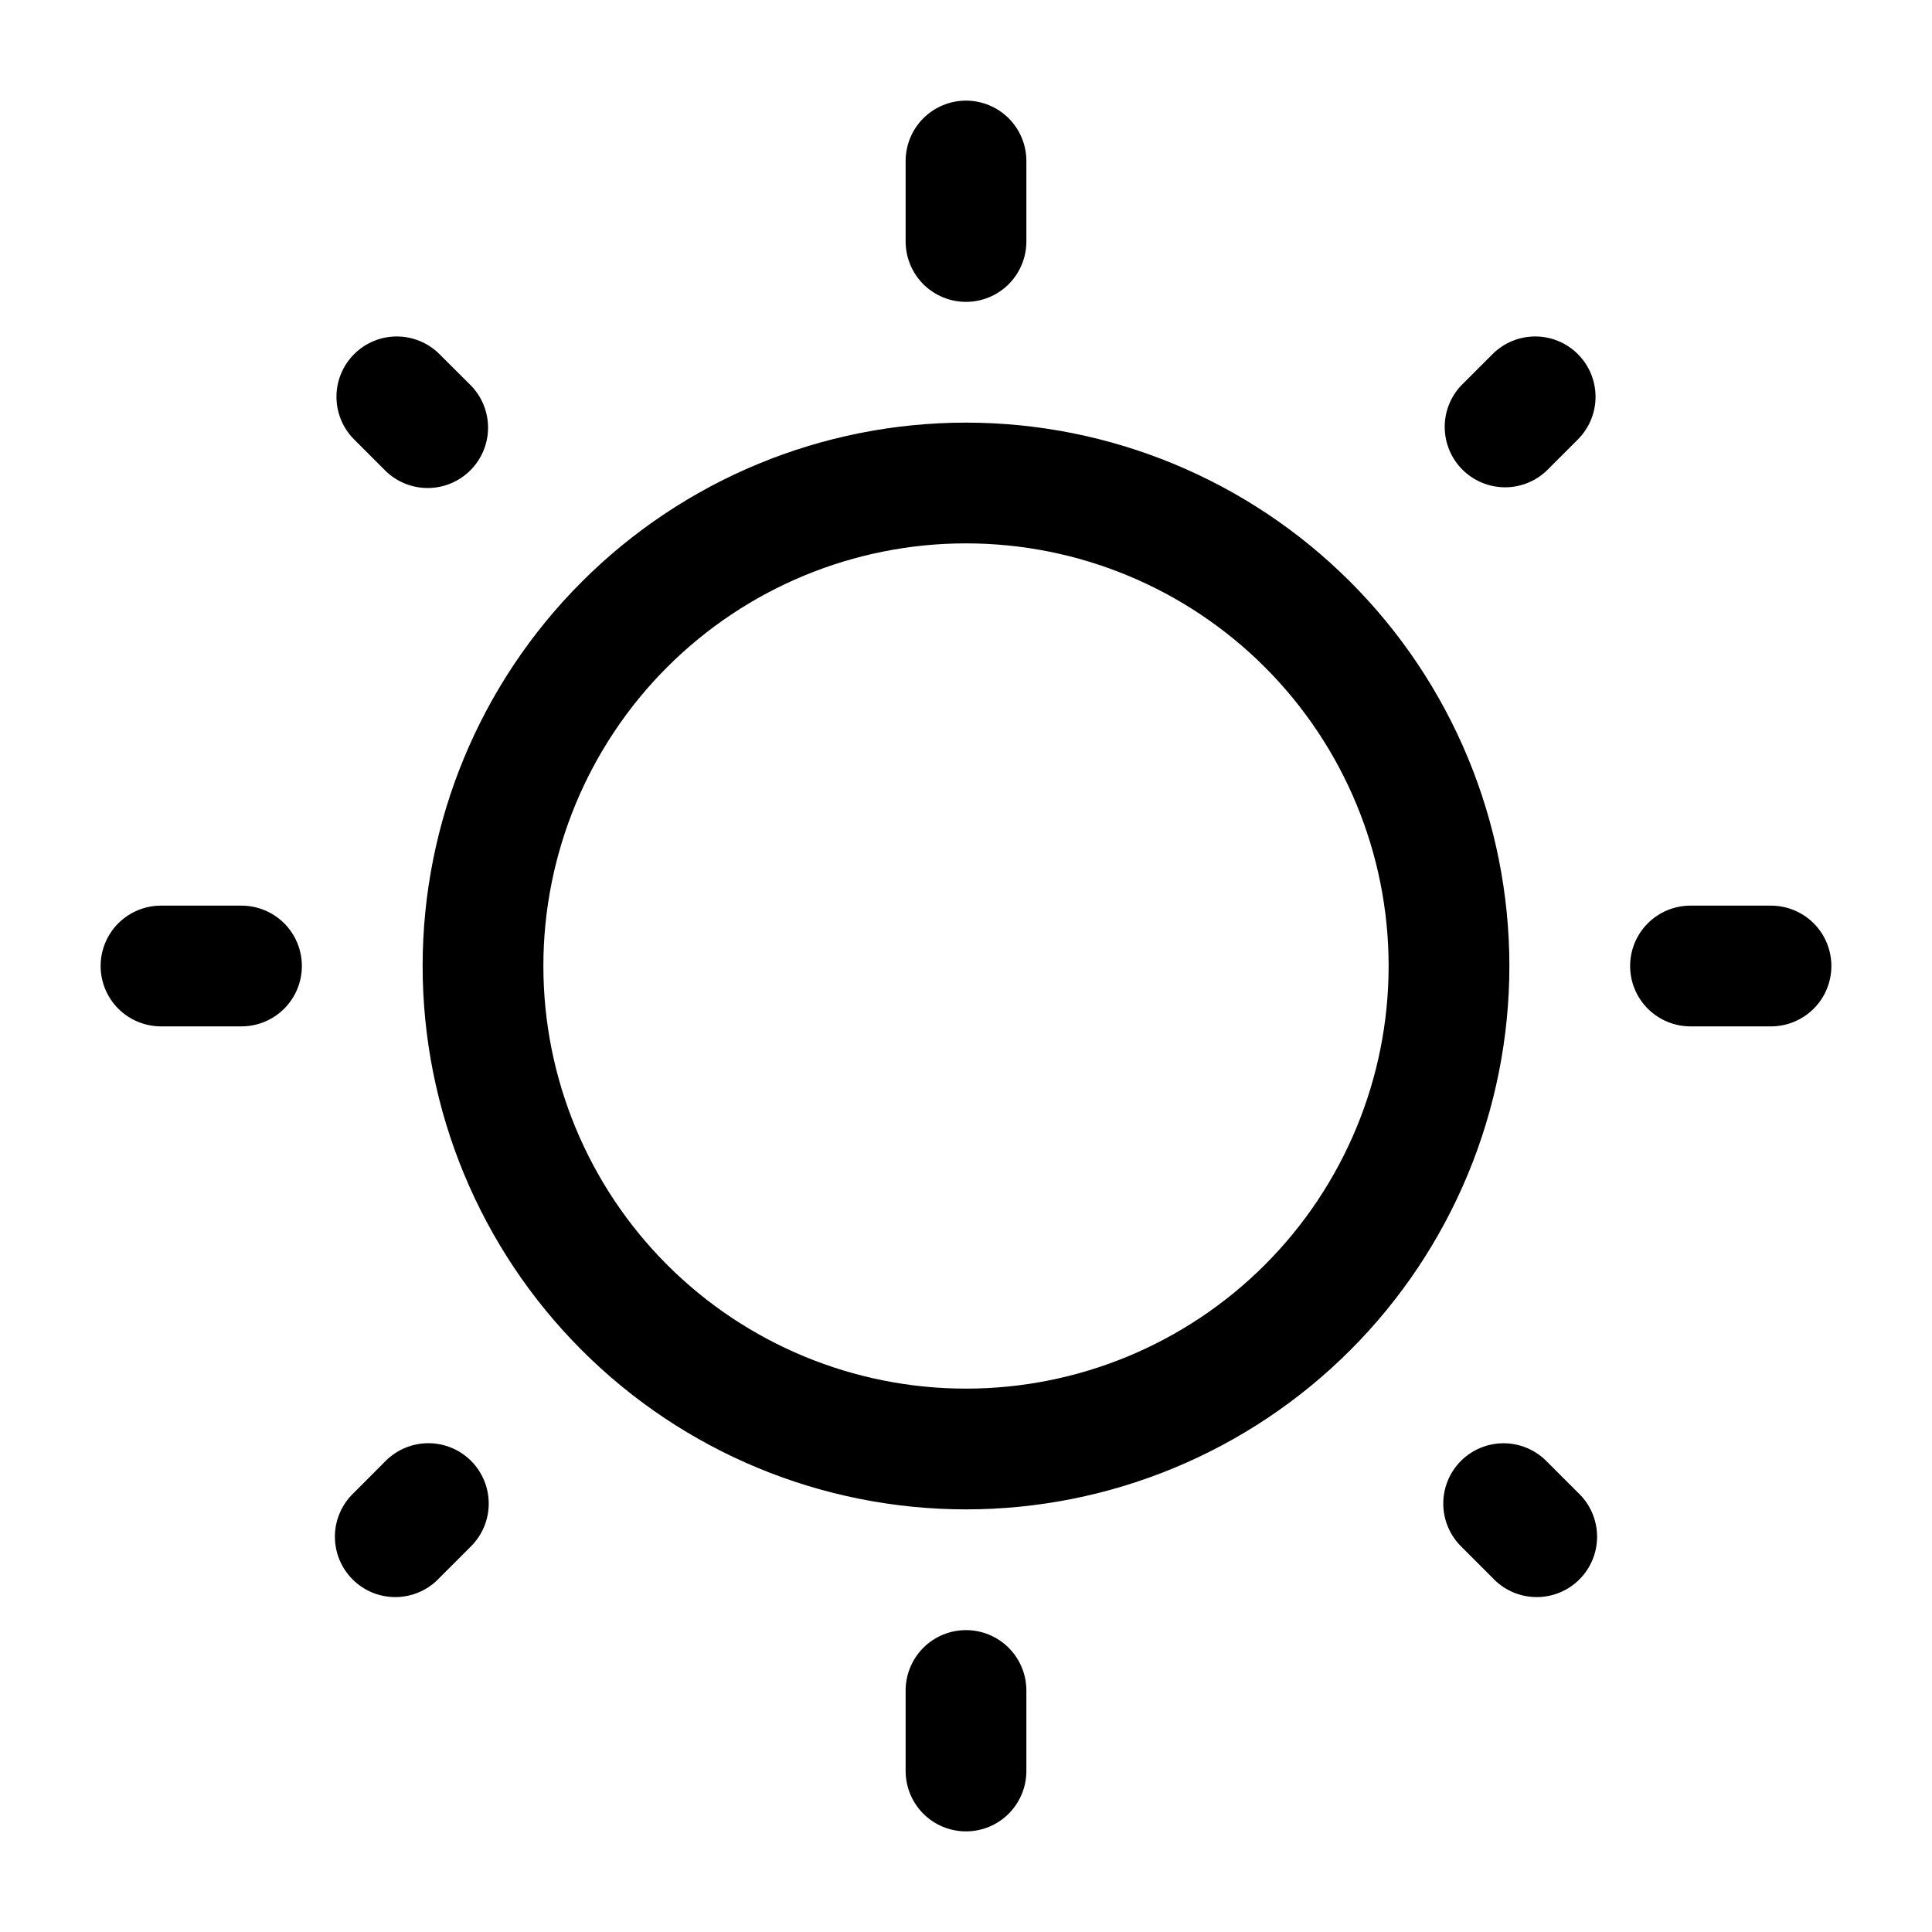
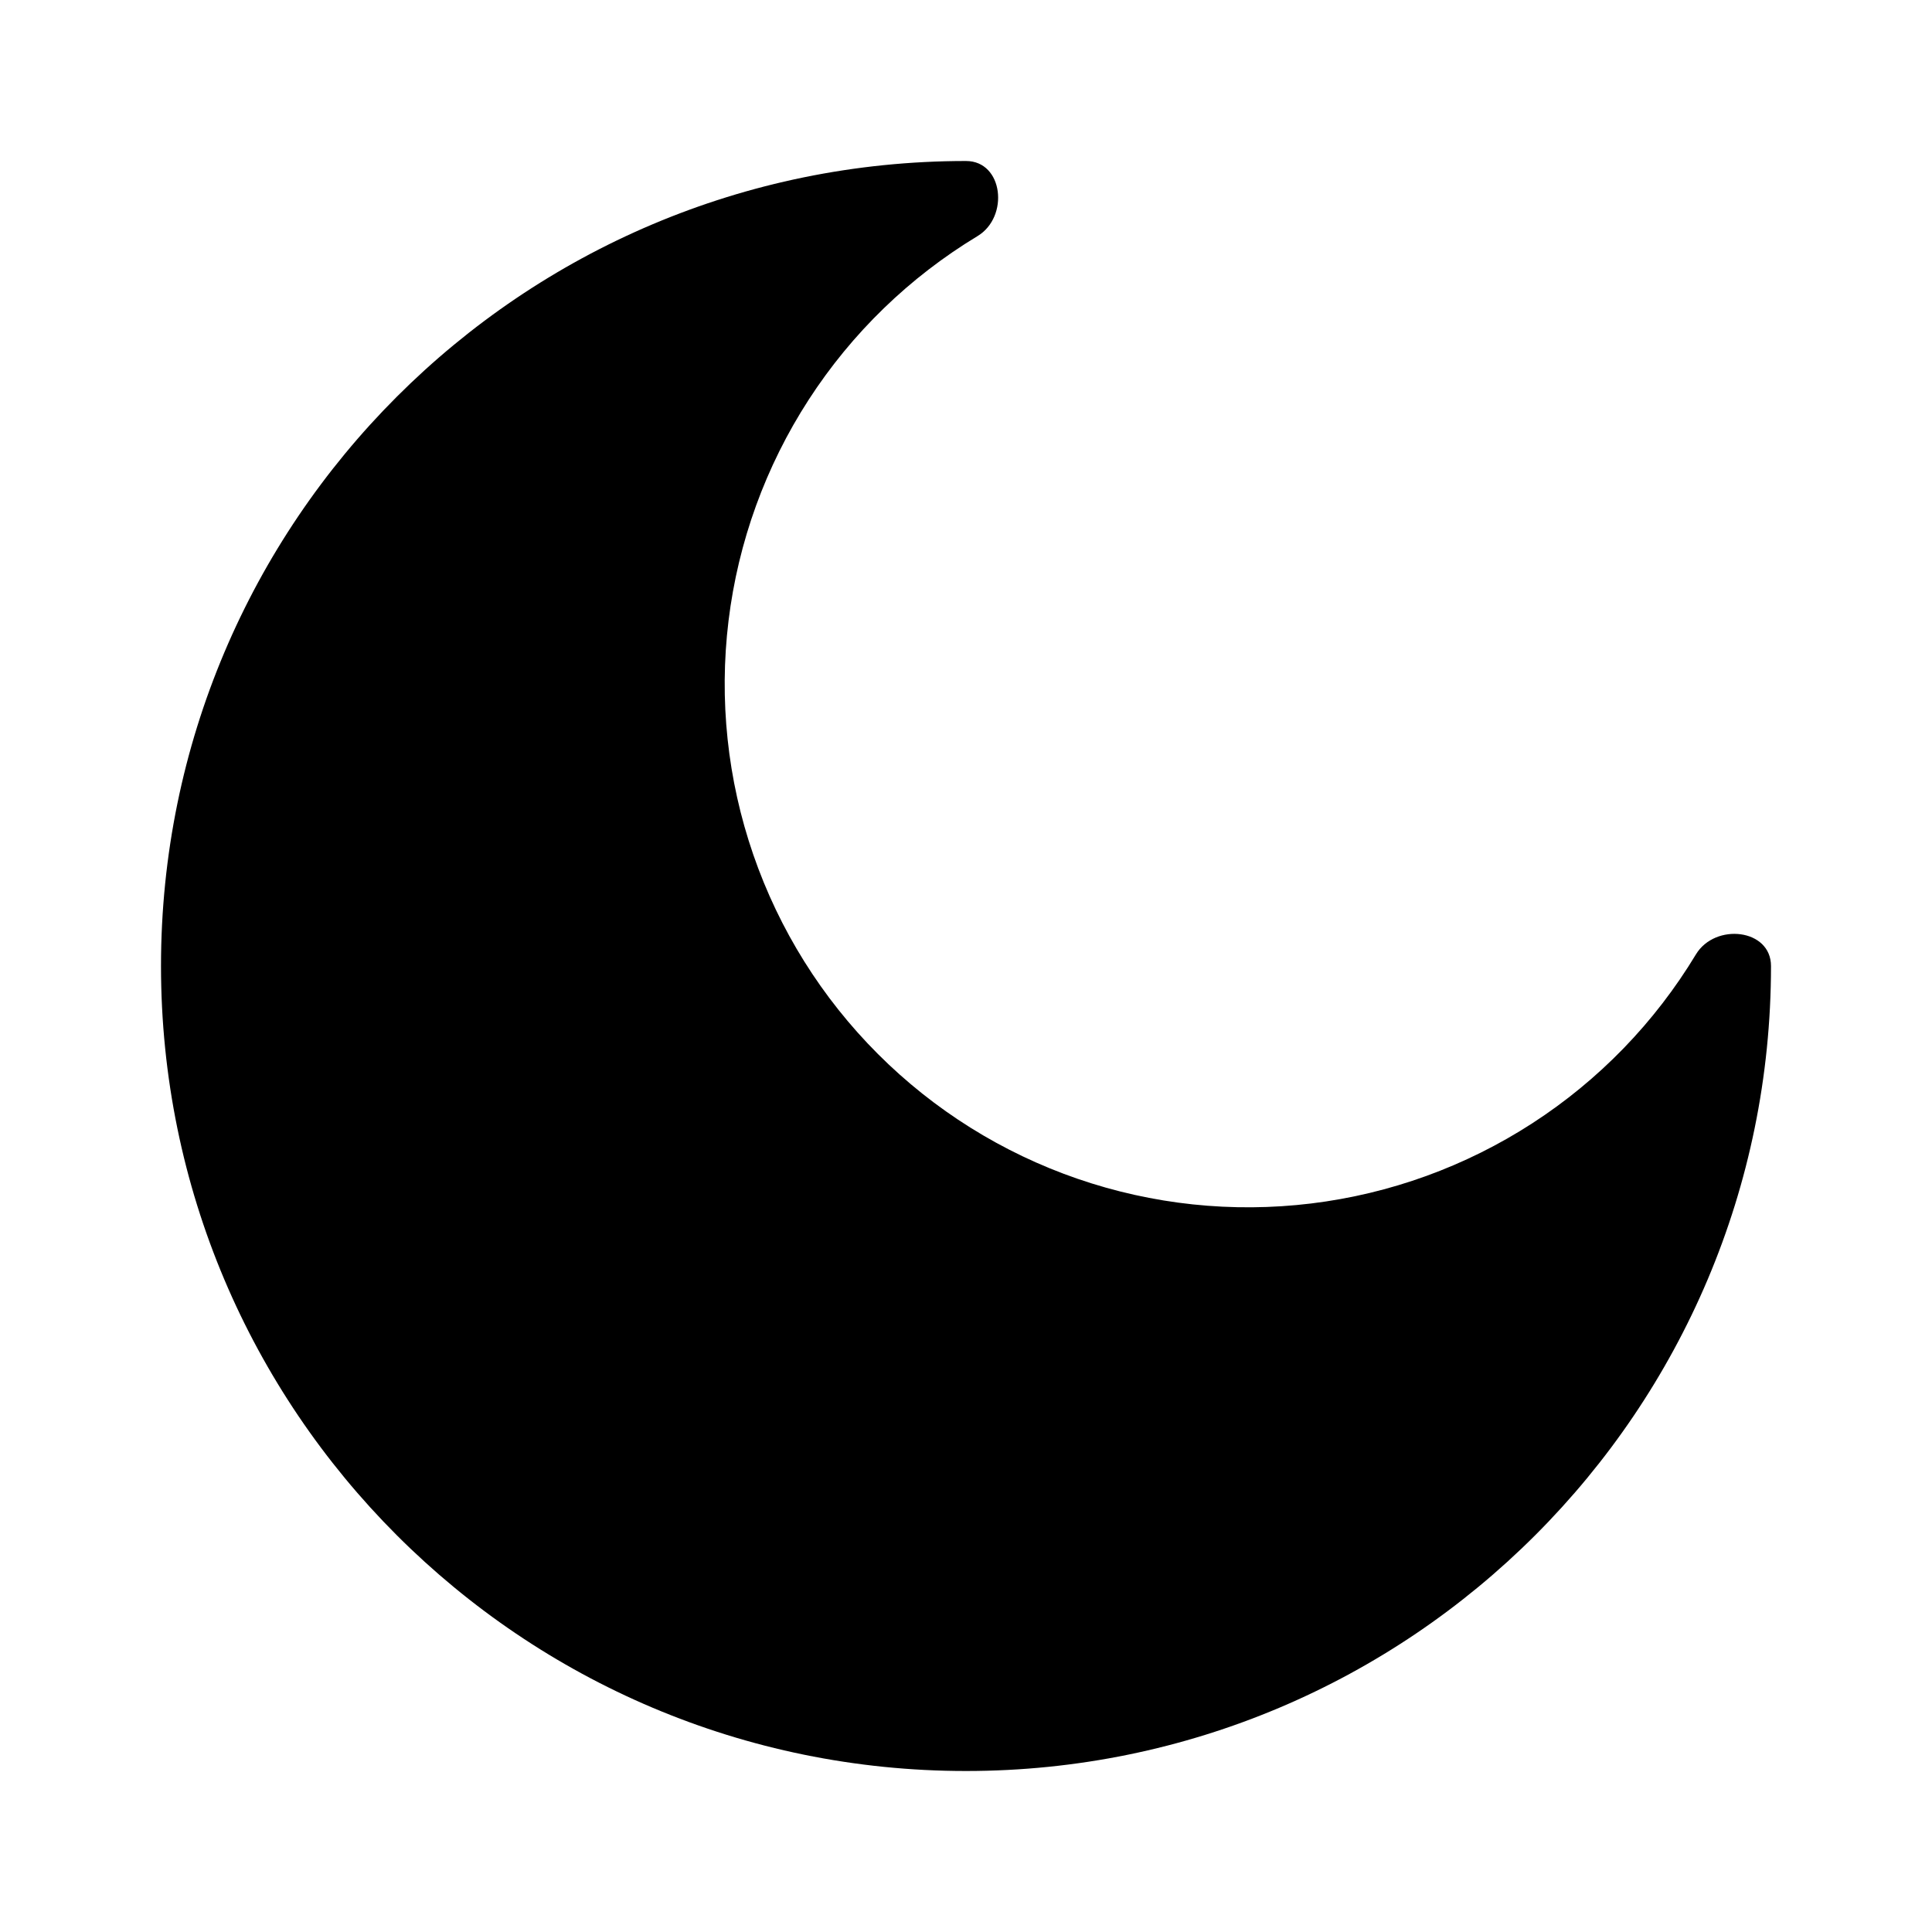
<svg xmlns="http://www.w3.org/2000/svg" width="60" height="60" viewBox="0 0 60 60" fill="none">
-   <path fill-rule="evenodd" clip-rule="evenodd" d="M30 3.125C30.497 3.125 30.974 3.323 31.326 3.674C31.677 4.026 31.875 4.503 31.875 5V7.5C31.875 7.997 31.677 8.474 31.326 8.826C30.974 9.177 30.497 9.375 30 9.375C29.503 9.375 29.026 9.177 28.674 8.826C28.323 8.474 28.125 7.997 28.125 7.5V5C28.125 4.503 28.323 4.026 28.674 3.674C29.026 3.323 29.503 3.125 30 3.125ZM10.998 10.998C11.349 10.646 11.826 10.449 12.322 10.449C12.819 10.449 13.296 10.646 13.648 10.998L14.63 11.977C14.972 12.331 15.161 12.805 15.157 13.296C15.153 13.788 14.956 14.258 14.608 14.606C14.261 14.954 13.791 15.151 13.299 15.156C12.807 15.16 12.334 14.971 11.98 14.63L10.998 13.648C10.646 13.296 10.449 12.819 10.449 12.322C10.449 11.826 10.646 11.349 10.998 10.998ZM49.002 10.998C49.354 11.349 49.551 11.826 49.551 12.322C49.551 12.819 49.354 13.296 49.002 13.648L48.02 14.63C47.665 14.961 47.194 15.142 46.709 15.133C46.223 15.124 45.76 14.928 45.416 14.584C45.072 14.241 44.876 13.777 44.867 13.291C44.858 12.806 45.039 12.335 45.37 11.98L46.352 10.998C46.704 10.646 47.181 10.449 47.678 10.449C48.174 10.449 48.651 10.646 49.002 10.998ZM30 16.875C26.519 16.875 23.181 18.258 20.719 20.719C18.258 23.181 16.875 26.519 16.875 30C16.875 33.481 18.258 36.819 20.719 39.281C23.181 41.742 26.519 43.125 30 43.125C33.481 43.125 36.819 41.742 39.281 39.281C41.742 36.819 43.125 33.481 43.125 30C43.125 26.519 41.742 23.181 39.281 20.719C36.819 18.258 33.481 16.875 30 16.875ZM13.125 30C13.125 25.524 14.903 21.232 18.068 18.068C21.232 14.903 25.524 13.125 30 13.125C34.475 13.125 38.768 14.903 41.932 18.068C45.097 21.232 46.875 25.524 46.875 30C46.875 34.475 45.097 38.768 41.932 41.932C38.768 45.097 34.475 46.875 30 46.875C25.524 46.875 21.232 45.097 18.068 41.932C14.903 38.768 13.125 34.475 13.125 30ZM3.125 30C3.125 29.503 3.323 29.026 3.674 28.674C4.026 28.323 4.503 28.125 5 28.125H7.5C7.997 28.125 8.474 28.323 8.826 28.674C9.177 29.026 9.375 29.503 9.375 30C9.375 30.497 9.177 30.974 8.826 31.326C8.474 31.677 7.997 31.875 7.5 31.875H5C4.503 31.875 4.026 31.677 3.674 31.326C3.323 30.974 3.125 30.497 3.125 30ZM50.625 30C50.625 29.503 50.822 29.026 51.174 28.674C51.526 28.323 52.003 28.125 52.5 28.125H55C55.497 28.125 55.974 28.323 56.326 28.674C56.678 29.026 56.875 29.503 56.875 30C56.875 30.497 56.678 30.974 56.326 31.326C55.974 31.677 55.497 31.875 55 31.875H52.5C52.003 31.875 51.526 31.677 51.174 31.326C50.822 30.974 50.625 30.497 50.625 30ZM45.37 45.37C45.722 45.019 46.198 44.822 46.695 44.822C47.192 44.822 47.668 45.019 48.02 45.37L49.002 46.352C49.187 46.524 49.334 46.731 49.437 46.961C49.539 47.191 49.594 47.439 49.599 47.691C49.603 47.943 49.557 48.193 49.463 48.426C49.368 48.66 49.228 48.872 49.05 49.05C48.872 49.228 48.66 49.368 48.426 49.463C48.193 49.557 47.943 49.603 47.691 49.599C47.439 49.594 47.191 49.539 46.961 49.437C46.731 49.334 46.524 49.187 46.352 49.002L45.37 48.02C45.019 47.668 44.822 47.192 44.822 46.695C44.822 46.198 45.019 45.722 45.37 45.37ZM14.63 45.37C14.981 45.722 15.178 46.198 15.178 46.695C15.178 47.192 14.981 47.668 14.63 48.02L13.648 49.002C13.476 49.187 13.269 49.334 13.039 49.437C12.809 49.539 12.561 49.594 12.309 49.599C12.057 49.603 11.807 49.557 11.573 49.463C11.34 49.368 11.128 49.228 10.95 49.05C10.772 48.872 10.632 48.66 10.537 48.426C10.443 48.193 10.397 47.943 10.401 47.691C10.405 47.439 10.461 47.191 10.563 46.961C10.665 46.731 10.813 46.524 10.998 46.352L11.977 45.37C12.152 45.196 12.358 45.057 12.586 44.963C12.813 44.869 13.057 44.82 13.304 44.82C13.55 44.82 13.794 44.869 14.022 44.963C14.249 45.057 14.456 45.196 14.63 45.37ZM30 50.625C30.497 50.625 30.974 50.822 31.326 51.174C31.677 51.526 31.875 52.003 31.875 52.5V55C31.875 55.497 31.677 55.974 31.326 56.326C30.974 56.678 30.497 56.875 30 56.875C29.503 56.875 29.026 56.678 28.674 56.326C28.323 55.974 28.125 55.497 28.125 55V52.5C28.125 52.003 28.323 51.526 28.674 51.174C29.026 50.822 29.503 50.625 30 50.625Z" fill="black" />
+   <path d="M30 55C43.807 55 55 43.807 55 30C55 28.843 53.265 28.65 52.667 29.642C51.393 31.753 49.655 33.547 47.585 34.886C45.515 36.226 43.167 37.077 40.72 37.375C38.272 37.673 35.789 37.41 33.458 36.606C31.127 35.802 29.009 34.478 27.266 32.734C25.522 30.991 24.198 28.873 23.394 26.542C22.59 24.211 22.327 21.728 22.625 19.28C22.923 16.833 23.774 14.485 25.114 12.415C26.453 10.345 28.247 8.607 30.358 7.332C31.35 6.732 31.157 5 30 5C16.192 5 5 16.192 5 30C5 43.807 16.192 55 30 55Z" fill="black" />
</svg>
